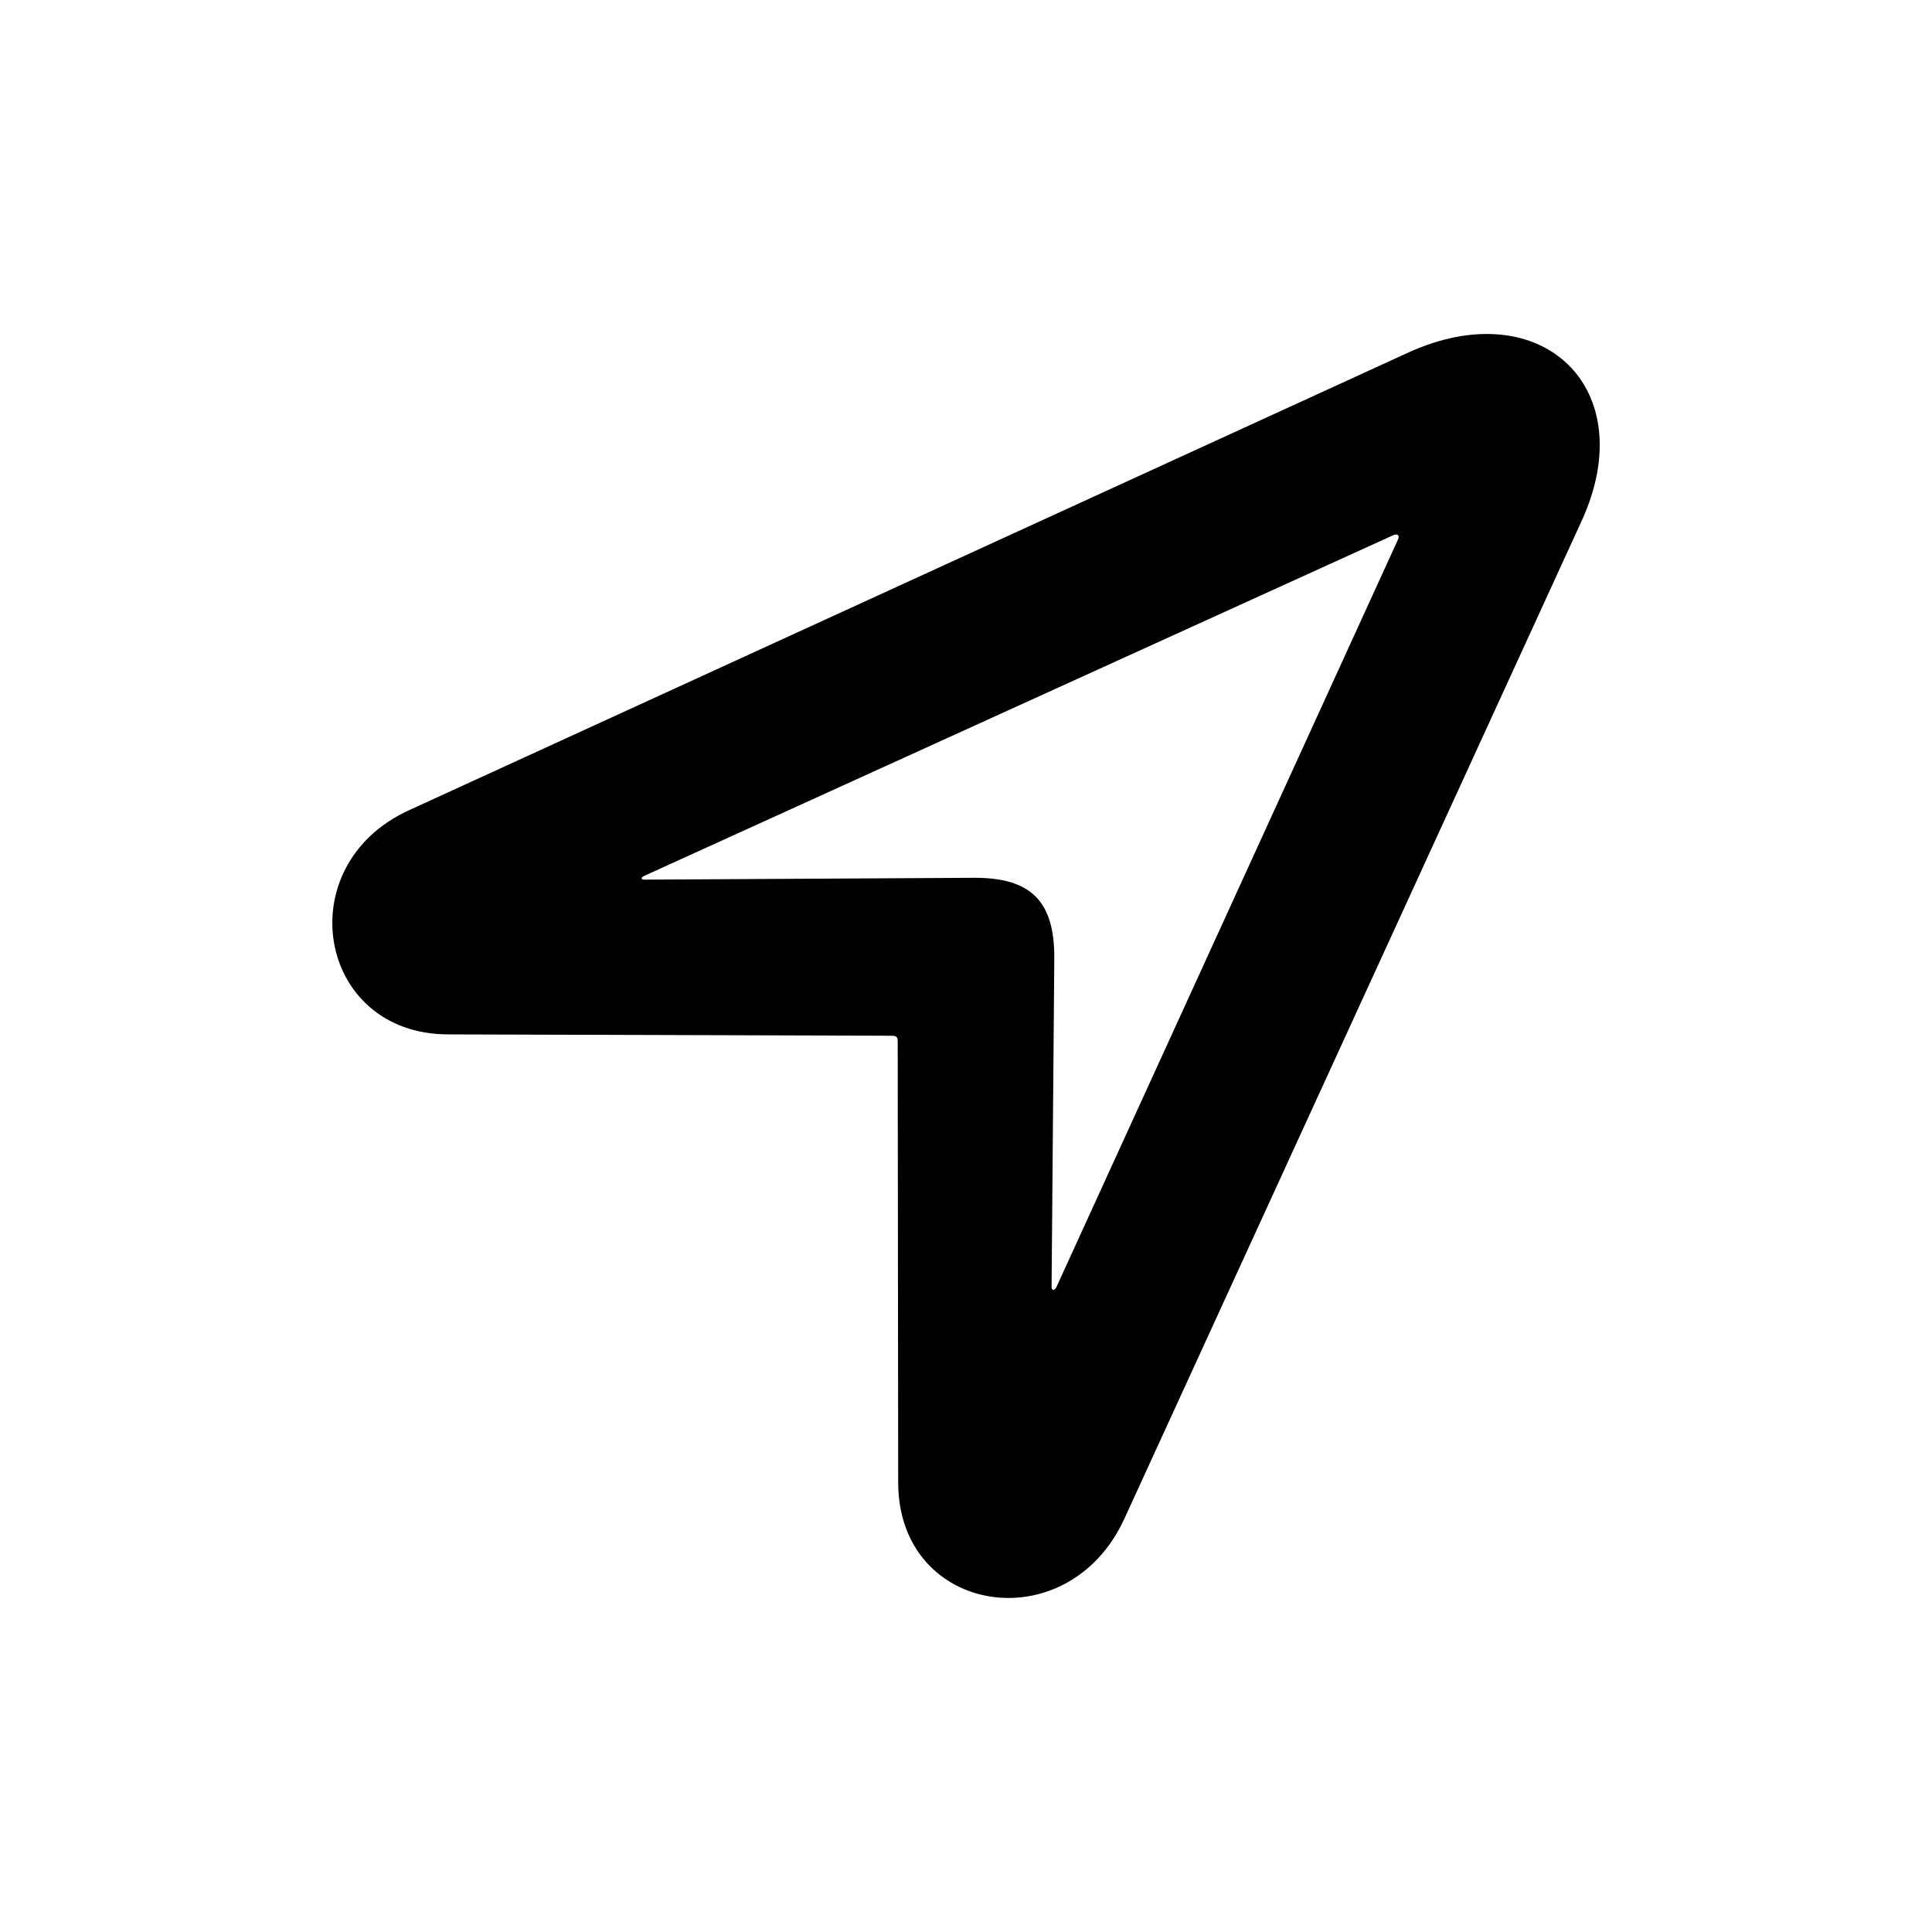
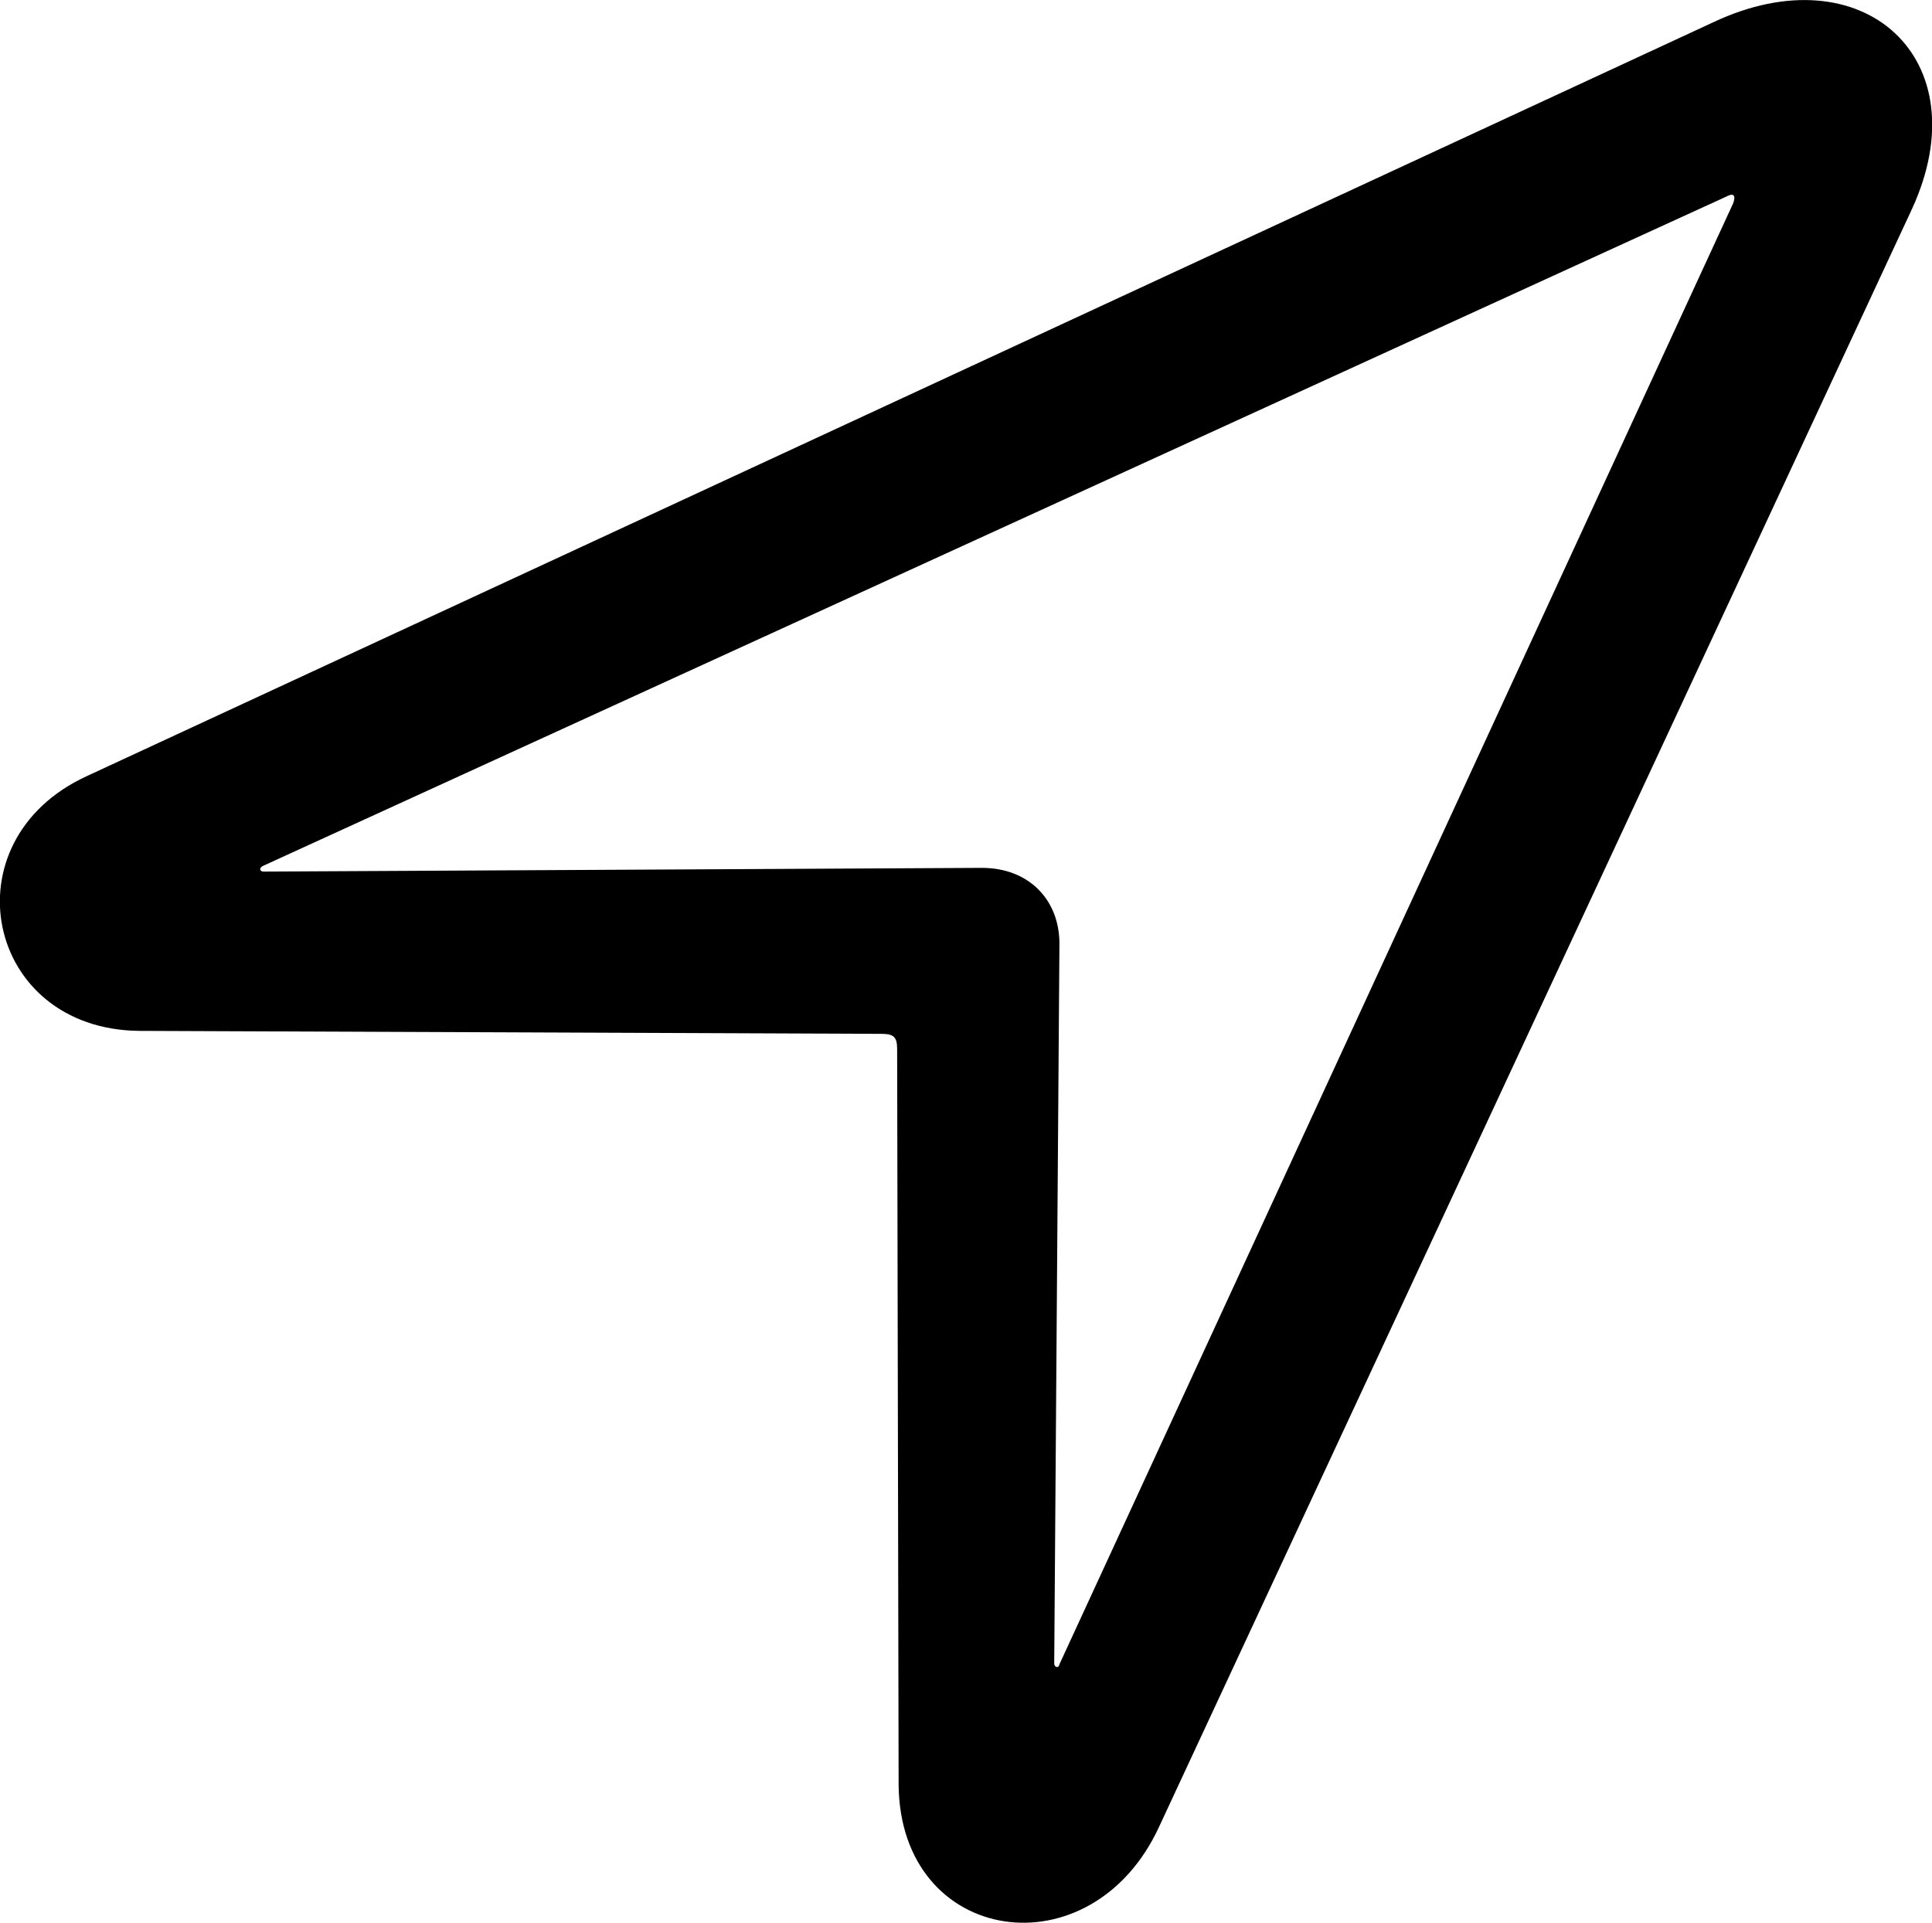
- <svg xmlns="http://www.w3.org/2000/svg" width="20" height="20" viewBox="0 0 20 20" fill="currentColor">
-   <path d="M4.233 8.388C2.981 8.96 3.284 10.703 4.635 10.708L9.232 10.722C9.279 10.722 9.293 10.736 9.293 10.779L9.298 15.352C9.303 16.722 11.06 16.996 11.642 15.716L16.371 5.397C17.004 4.022 15.96 3.021 14.58 3.649L4.233 8.388ZM6.667 9.106C6.638 9.106 6.629 9.087 6.667 9.068L14.415 5.544C14.457 5.52 14.5 5.534 14.467 5.596L10.933 13.33C10.914 13.363 10.886 13.358 10.886 13.325L10.914 9.928C10.919 9.328 10.673 9.082 10.073 9.087L6.667 9.106Z" fill="currentColor" />
+ <svg xmlns="http://www.w3.org/2000/svg" viewBox="2.31 3.9 25.95 25.83" width="25.95" height="25.83" fill="currentColor">
+   <path d="M3.47 14.33C1.59 15.20 2.11 17.73 4.18 17.75L14.15 17.79C14.31 17.79 14.36 17.83 14.36 17.99L14.38 27.88C14.40 30.04 16.97 30.42 17.88 28.44L27.99 6.71C28.92 4.69 27.33 3.25 25.32 4.20ZM5.85 15.61C5.80 15.61 5.78 15.56 5.85 15.53L25.50 6.54C25.59 6.49 25.63 6.52 25.59 6.63L16.54 26.26C16.53 26.32 16.47 26.30 16.47 26.25L16.54 16.58C16.54 15.98 16.12 15.56 15.50 15.56Z" />
</svg>
